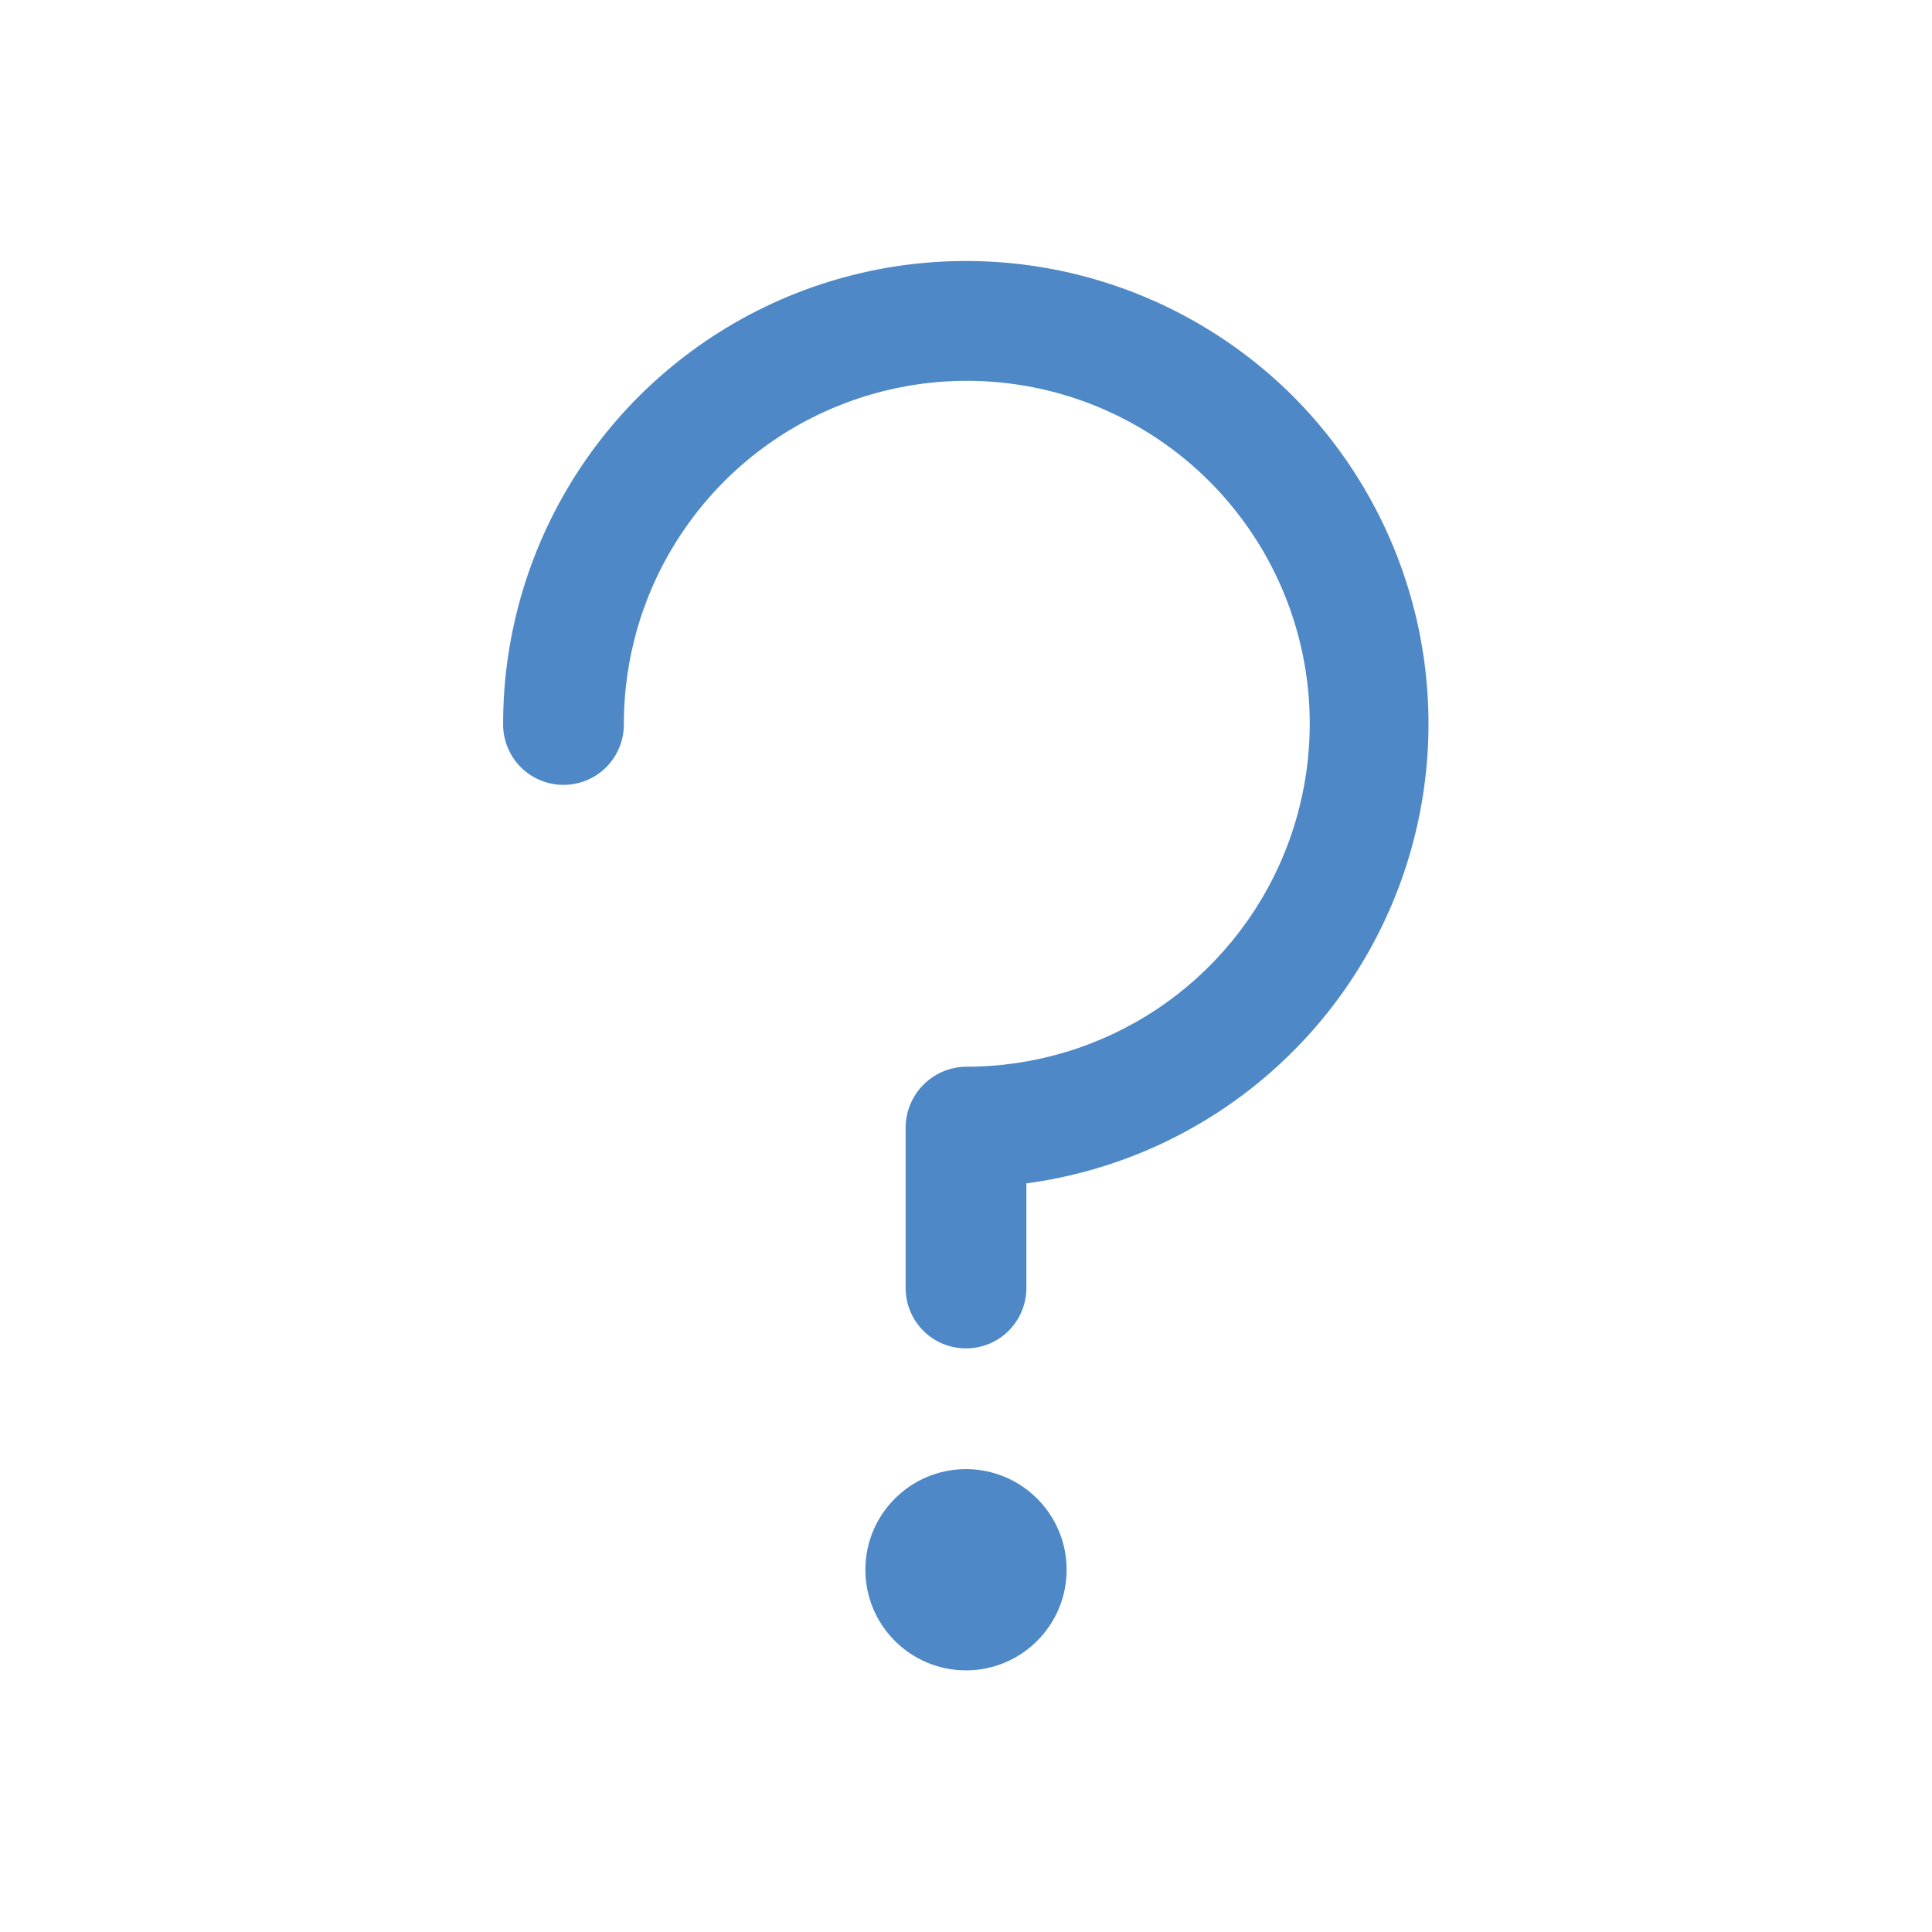
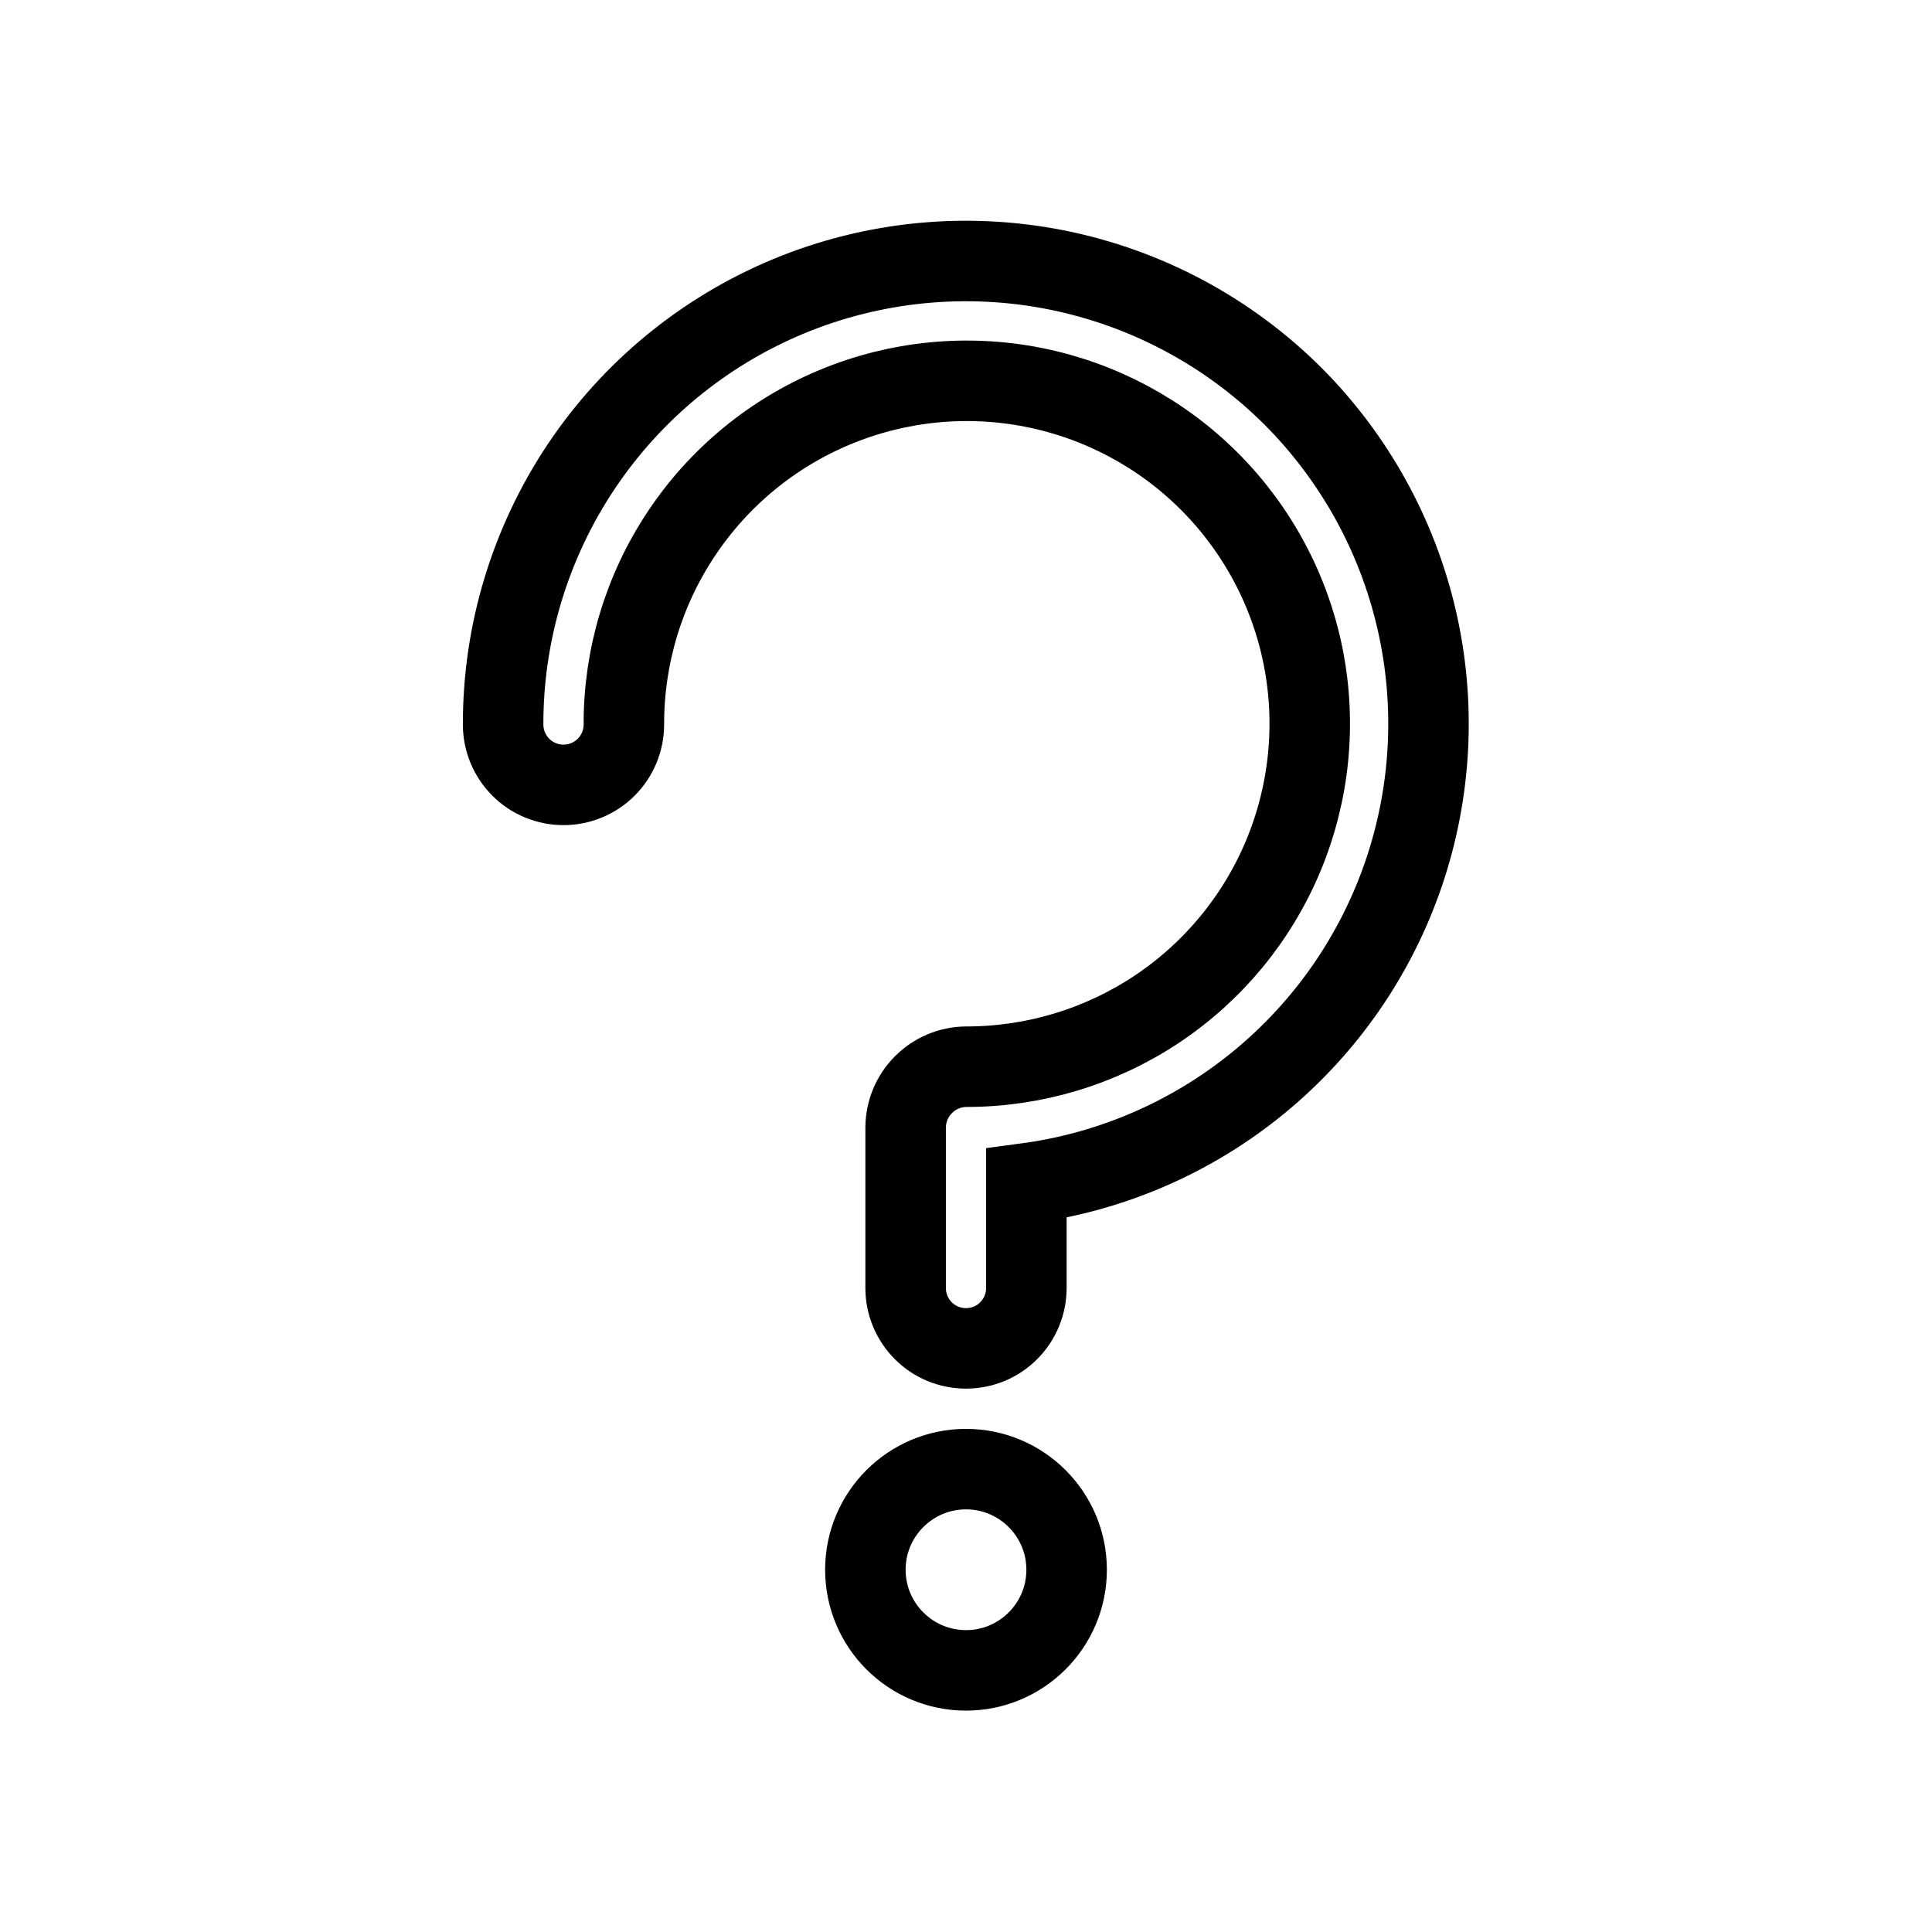
<svg xmlns="http://www.w3.org/2000/svg" width="24" height="24" viewBox="0 0 24 24" fill="none">
-   <path d="M16.07 4.93C15.266 4.125 14.241 3.576 13.124 3.353C12.008 3.131 10.85 3.244 9.798 3.68C8.747 4.116 7.848 4.854 7.216 5.802C6.585 6.749 6.248 7.862 6.25 9C6.25 9.199 6.329 9.39 6.47 9.531C6.61 9.671 6.801 9.75 7 9.75C7.199 9.75 7.39 9.671 7.53 9.531C7.671 9.39 7.75 9.199 7.75 9C7.748 8.157 7.996 7.332 8.464 6.63C8.931 5.928 9.596 5.38 10.375 5.057C11.154 4.733 12.011 4.648 12.839 4.812C13.666 4.976 14.426 5.382 15.022 5.978C15.619 6.575 16.025 7.335 16.189 8.162C16.353 8.989 16.267 9.847 15.944 10.625C15.62 11.404 15.073 12.069 14.37 12.537C13.668 13.004 12.843 13.252 12 13.251C11.802 13.253 11.613 13.333 11.473 13.473C11.332 13.613 11.253 13.802 11.25 14.001V16C11.25 16.199 11.329 16.39 11.47 16.531C11.61 16.672 11.801 16.75 12 16.75C12.199 16.75 12.39 16.672 12.53 16.531C12.671 16.39 12.75 16.199 12.75 16V14.7C13.813 14.558 14.815 14.122 15.644 13.44C16.472 12.759 17.094 11.86 17.439 10.845C17.784 9.829 17.839 8.738 17.597 7.693C17.355 6.648 16.826 5.691 16.07 4.93Z" fill="#4E88C7" />
-   <path d="M12 20.75C12.69 20.75 13.25 20.19 13.25 19.5C13.25 18.81 12.69 18.25 12 18.25C11.31 18.25 10.75 18.81 10.75 19.5C10.75 20.19 11.31 20.75 12 20.75Z" fill="#4E88C7" />
+   <path d="M16.07 4.93C15.266 4.125 14.241 3.576 13.124 3.353C12.008 3.131 10.85 3.244 9.798 3.68C8.747 4.116 7.848 4.854 7.216 5.802C6.585 6.749 6.248 7.862 6.25 9C6.25 9.199 6.329 9.39 6.47 9.531C6.61 9.671 6.801 9.75 7 9.75C7.199 9.75 7.39 9.671 7.53 9.531C7.671 9.39 7.75 9.199 7.75 9C7.748 8.157 7.996 7.332 8.464 6.63C8.931 5.928 9.596 5.38 10.375 5.057C11.154 4.733 12.011 4.648 12.839 4.812C13.666 4.976 14.426 5.382 15.022 5.978C15.619 6.575 16.025 7.335 16.189 8.162C16.353 8.989 16.267 9.847 15.944 10.625C15.62 11.404 15.073 12.069 14.37 12.537C13.668 13.004 12.843 13.252 12 13.251C11.802 13.253 11.613 13.333 11.473 13.473C11.332 13.613 11.253 13.802 11.25 14.001V16C11.25 16.199 11.329 16.39 11.47 16.531C11.61 16.672 11.801 16.75 12 16.75C12.199 16.75 12.39 16.672 12.53 16.531C12.671 16.39 12.75 16.199 12.75 16V14.7C13.813 14.558 14.815 14.122 15.644 13.44C16.472 12.759 17.094 11.86 17.439 10.845C17.784 9.829 17.839 8.738 17.597 7.693C17.355 6.648 16.826 5.691 16.07 4.93Z" stroke="currentColor" />
+   <path d="M12 20.75C12.69 20.75 13.25 20.19 13.25 19.5C13.25 18.81 12.69 18.25 12 18.25C11.31 18.25 10.75 18.81 10.75 19.5C10.75 20.19 11.31 20.75 12 20.75Z" stroke="currentColor" />
</svg>
